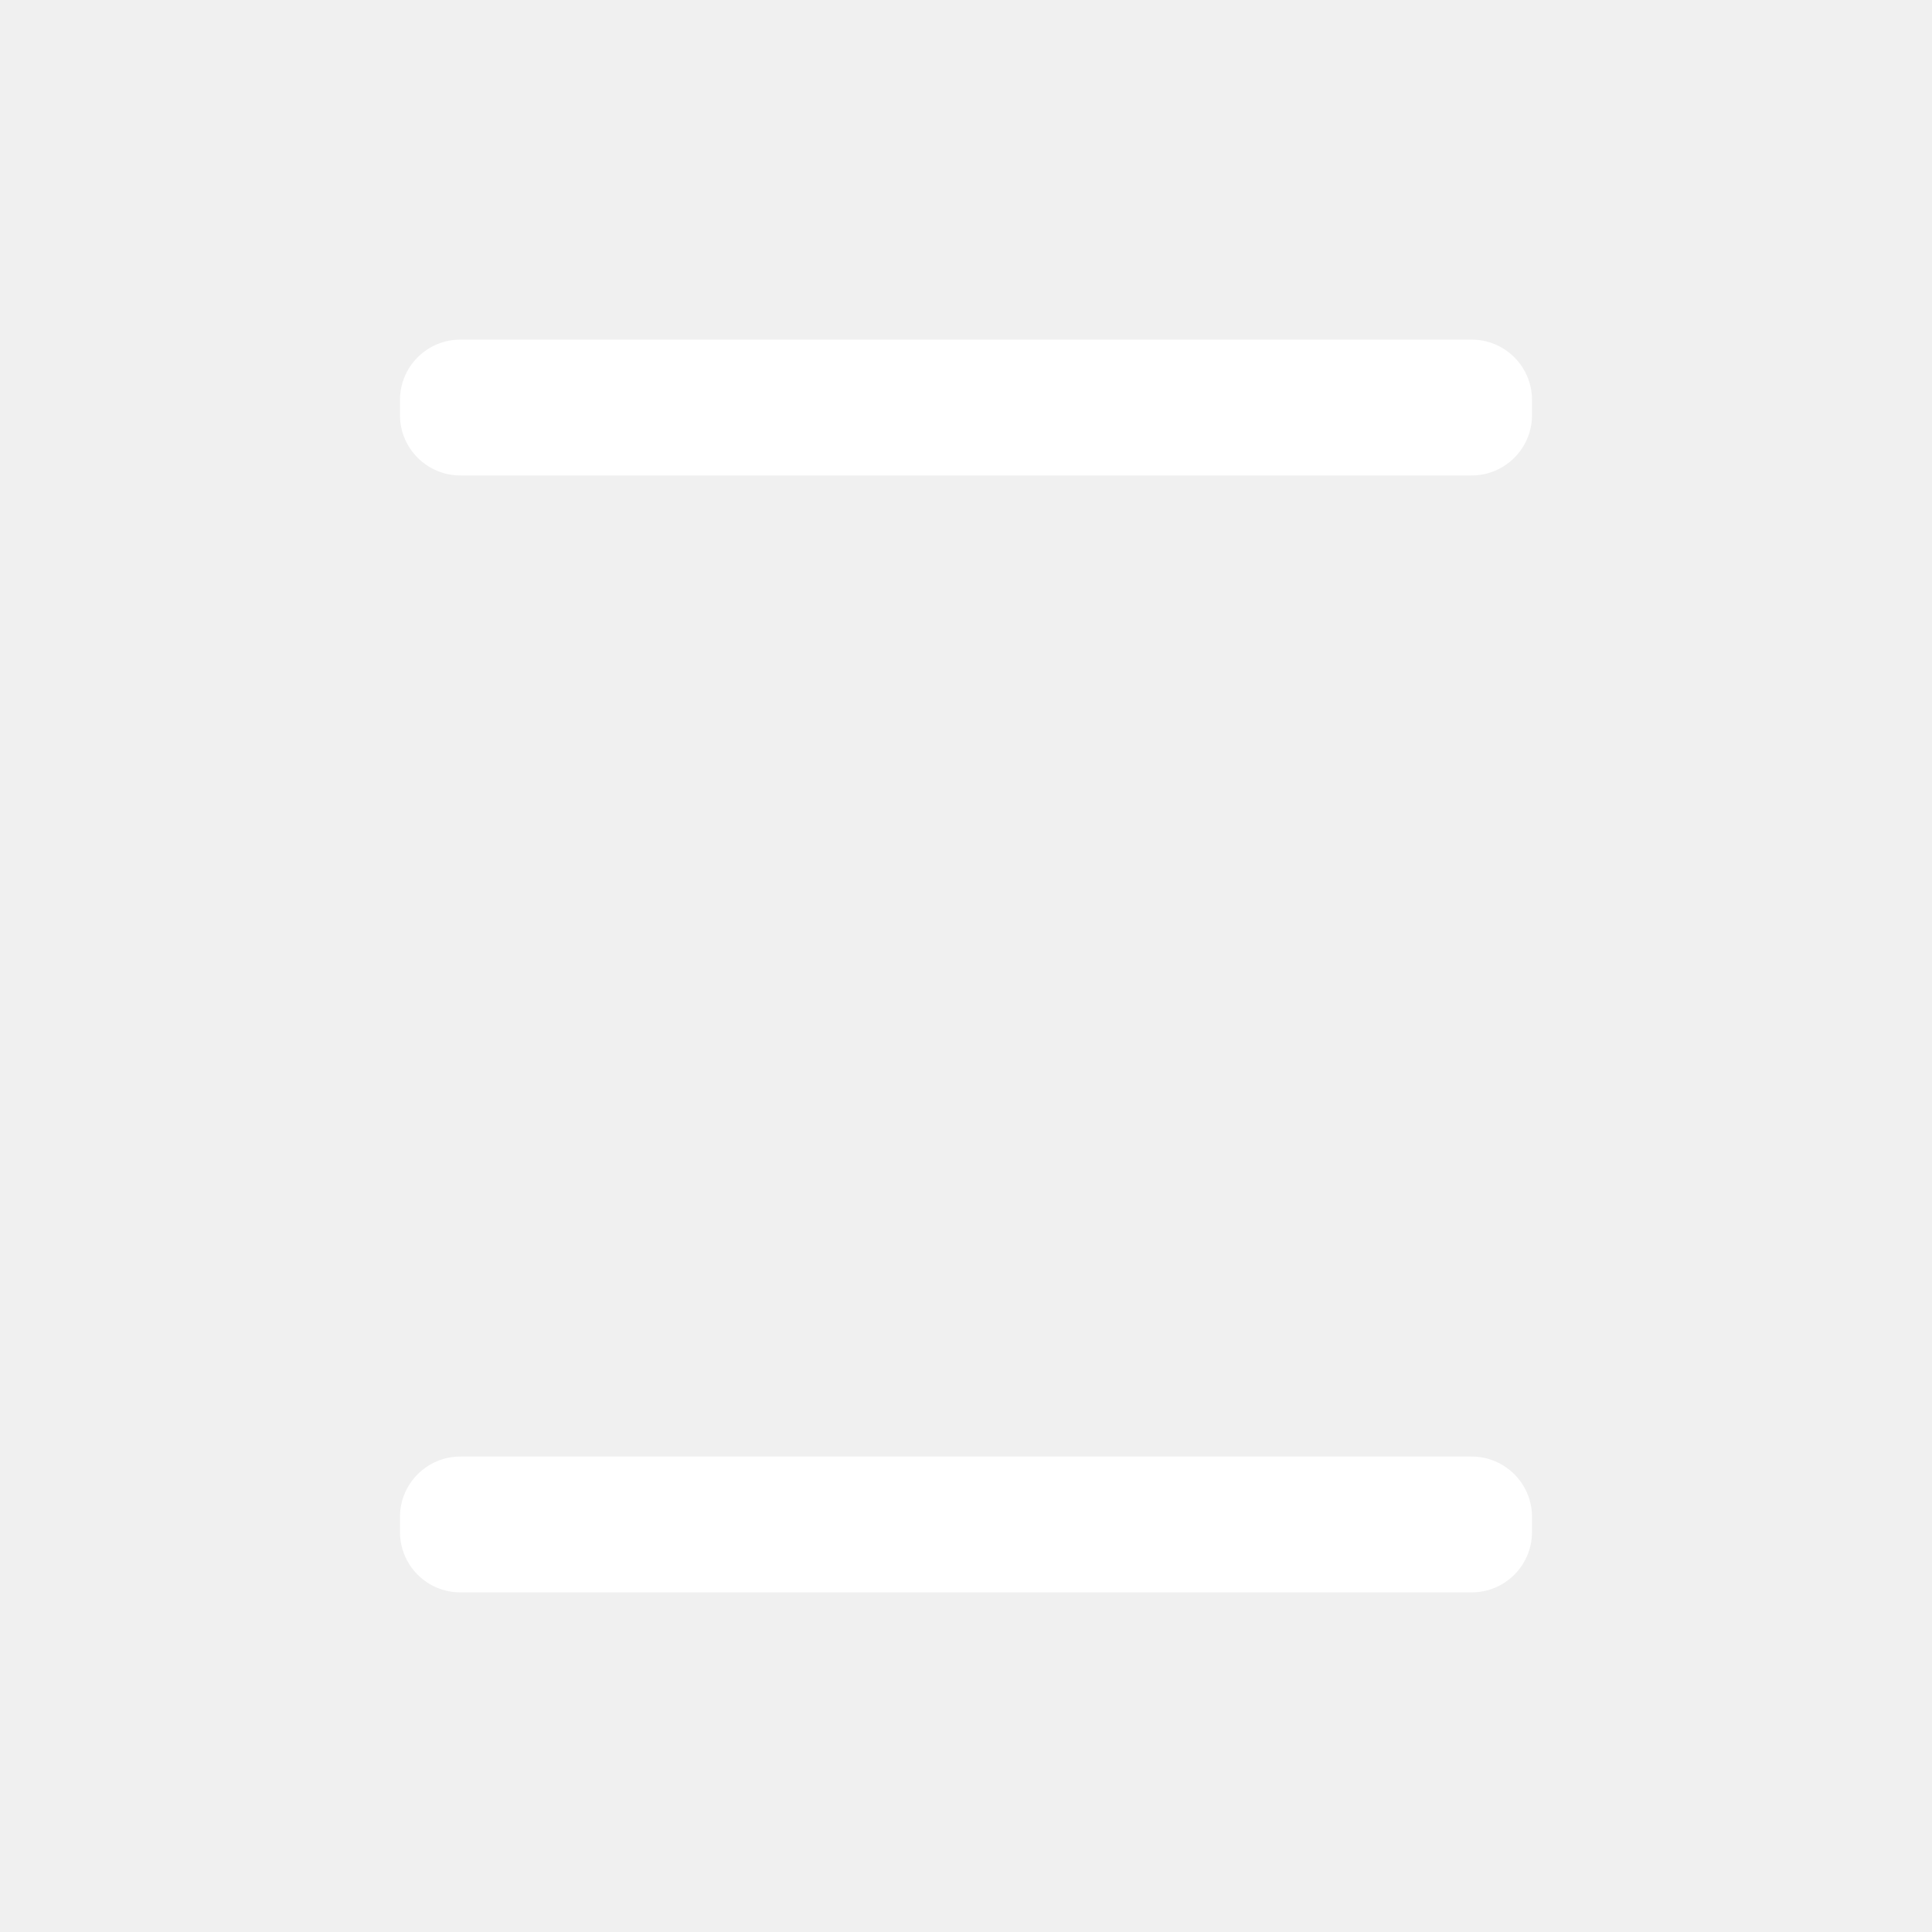
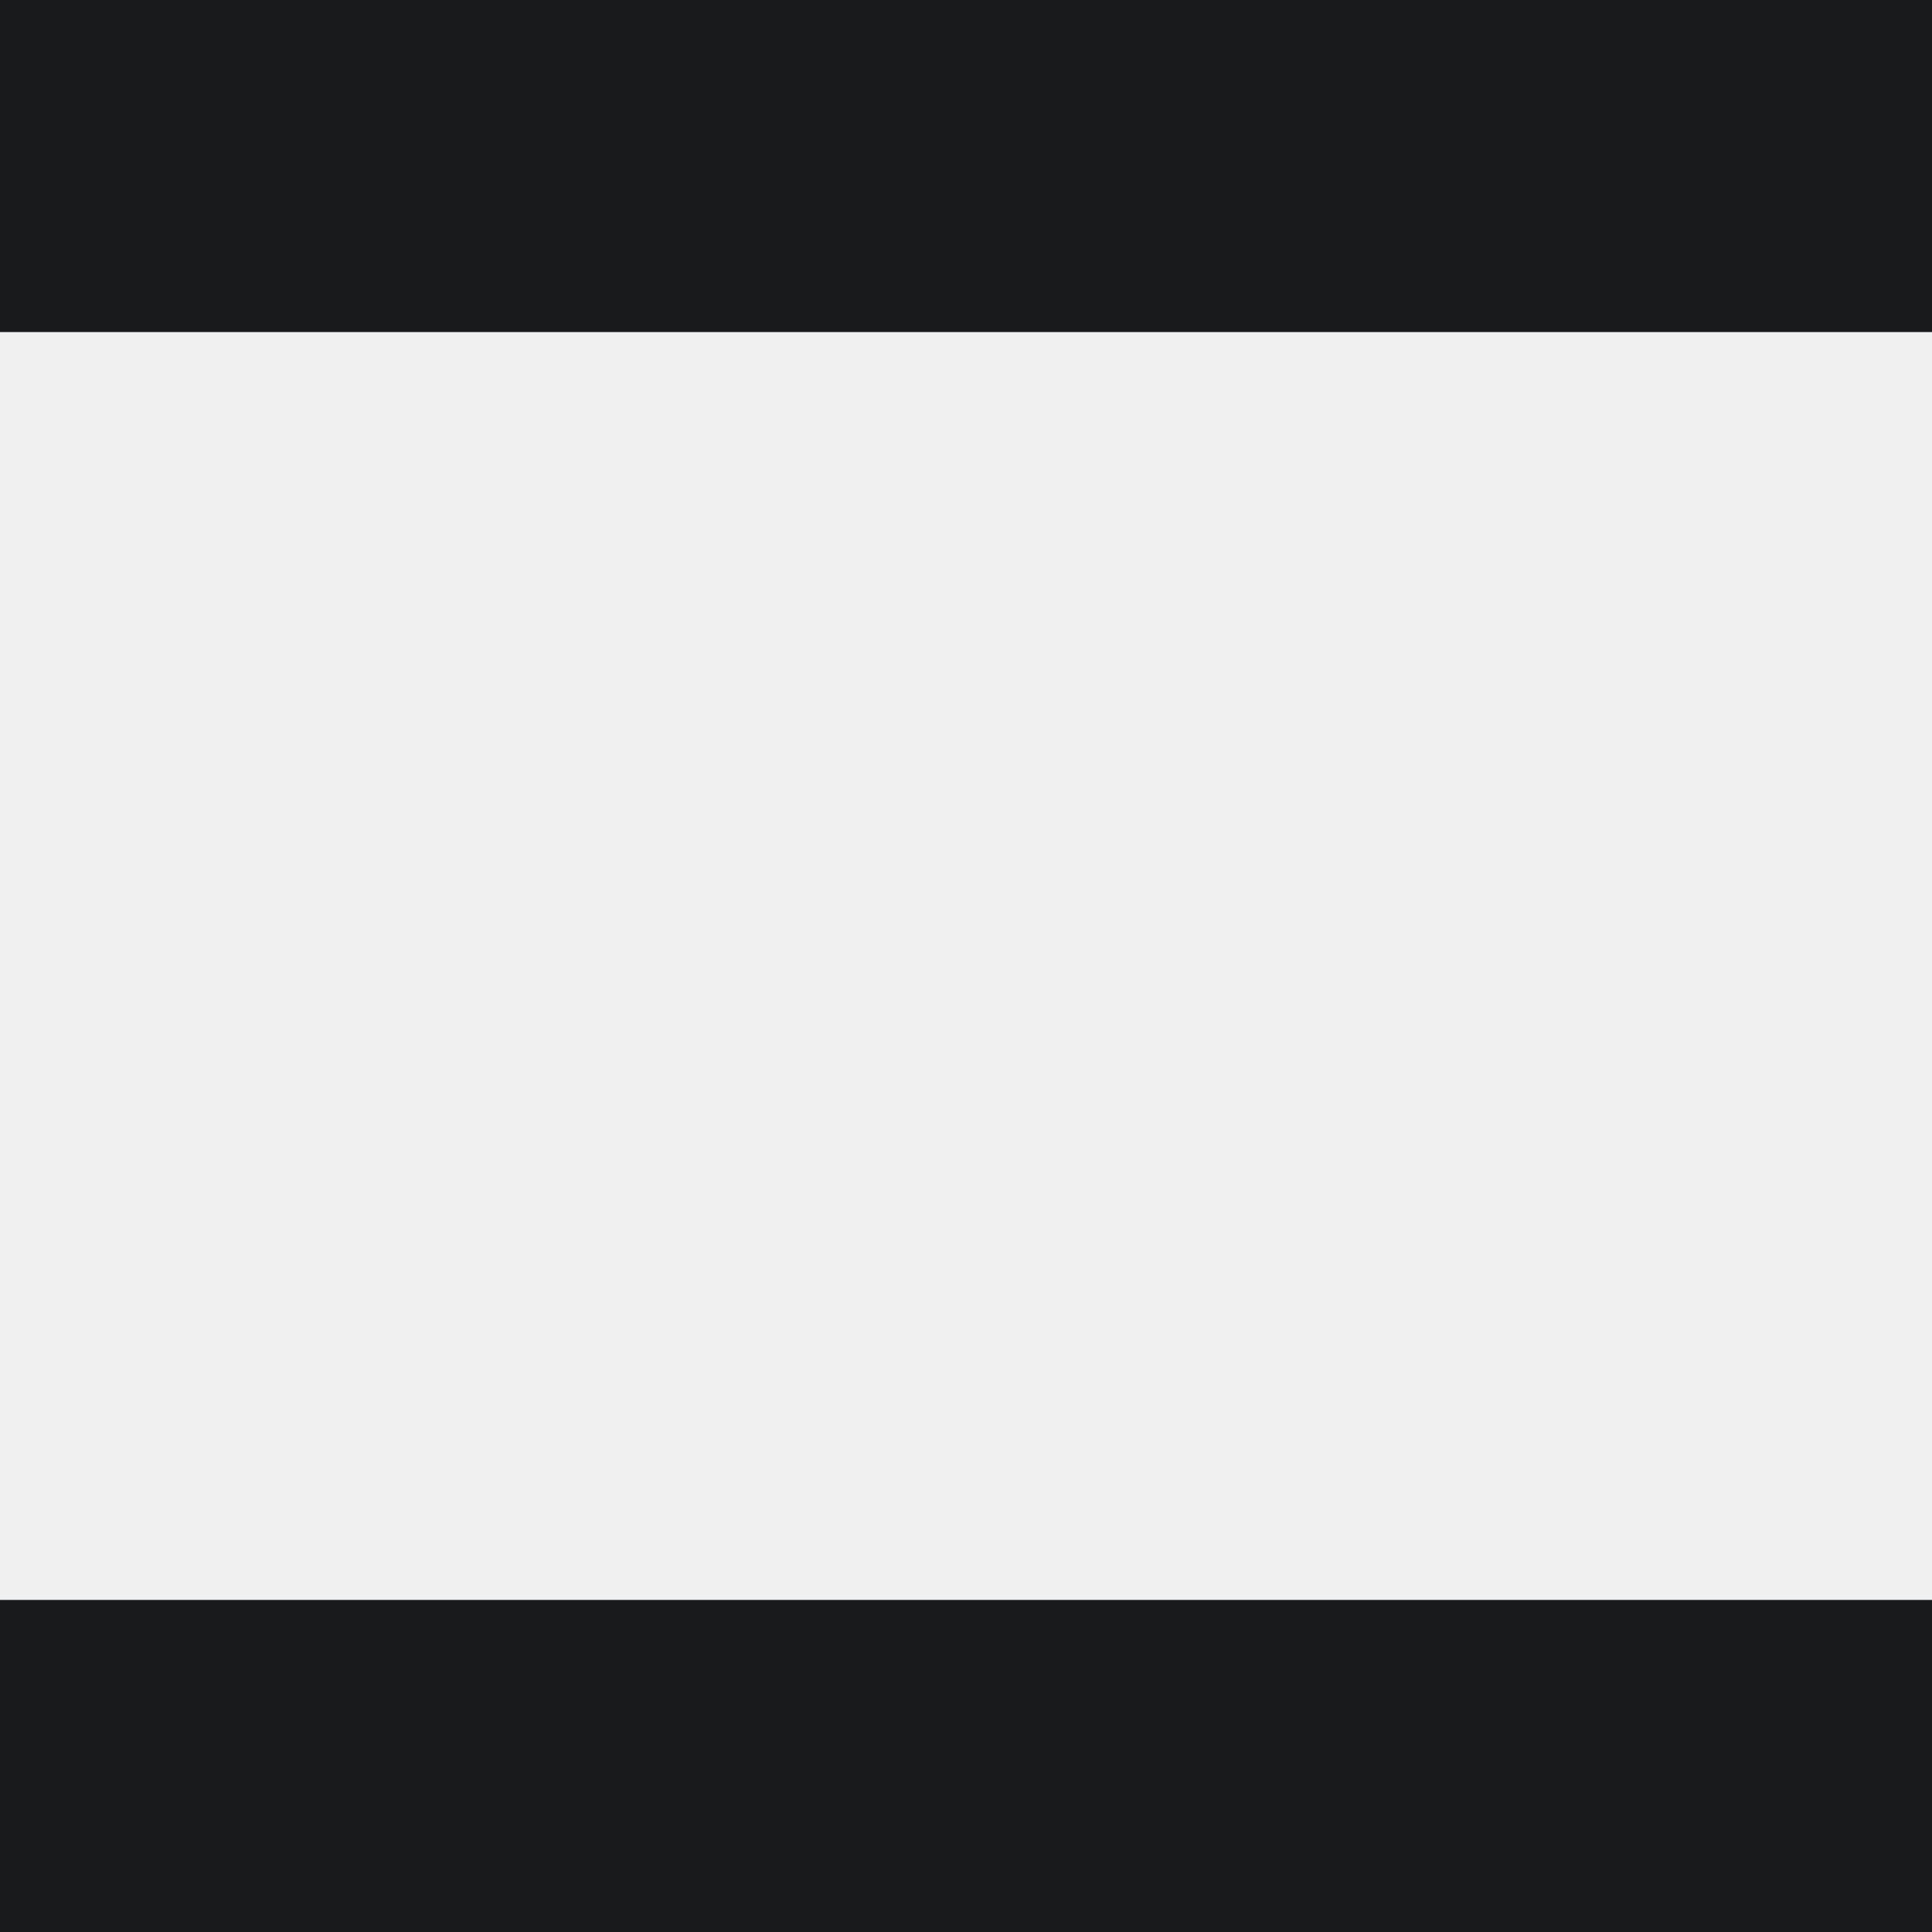
<svg xmlns="http://www.w3.org/2000/svg" viewBox="0 0 1024 1024">
-   <rect x="212" y="180" width="600" height="72" rx="32" fill="#FFFFFF" />
-   <rect x="212" y="772" width="600" height="72" rx="32" fill="#FFFFFF" />
+   <rect x="0" y="0" width="1024" height="176" fill="#181A1C" />
+   <rect x="0" y="848" width="1024" height="176" fill="#181A1C" />
</svg>
